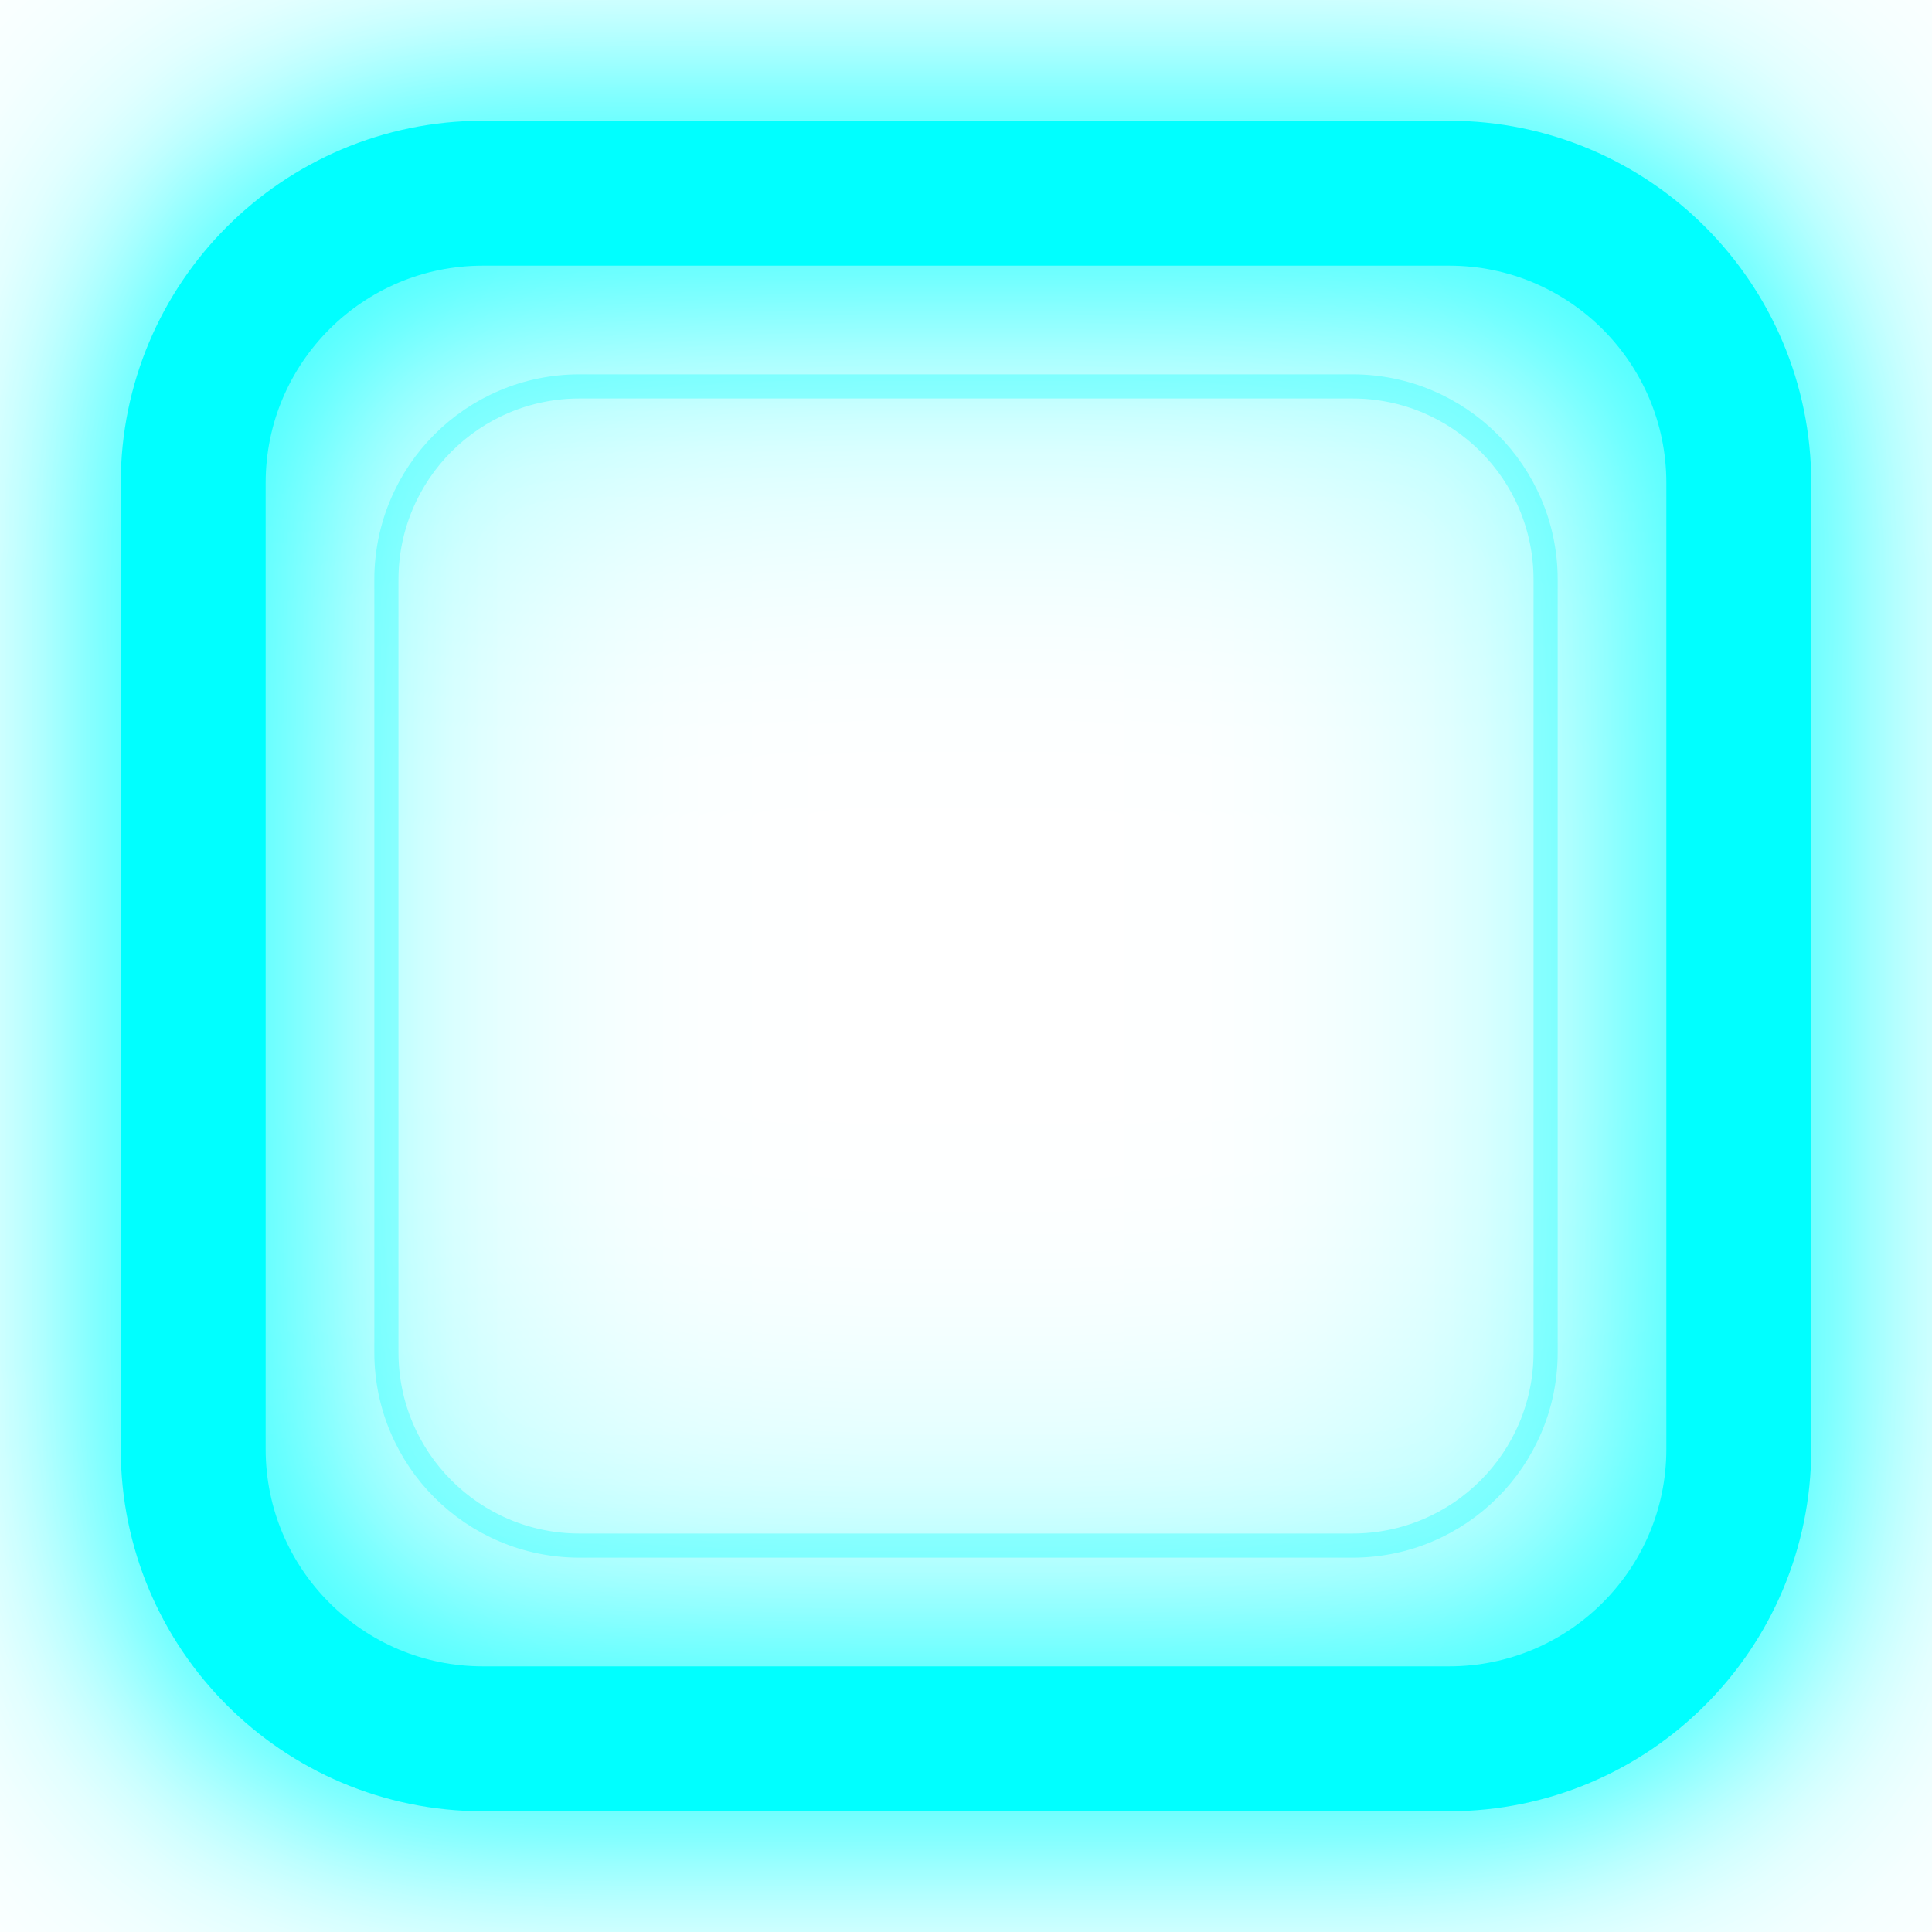
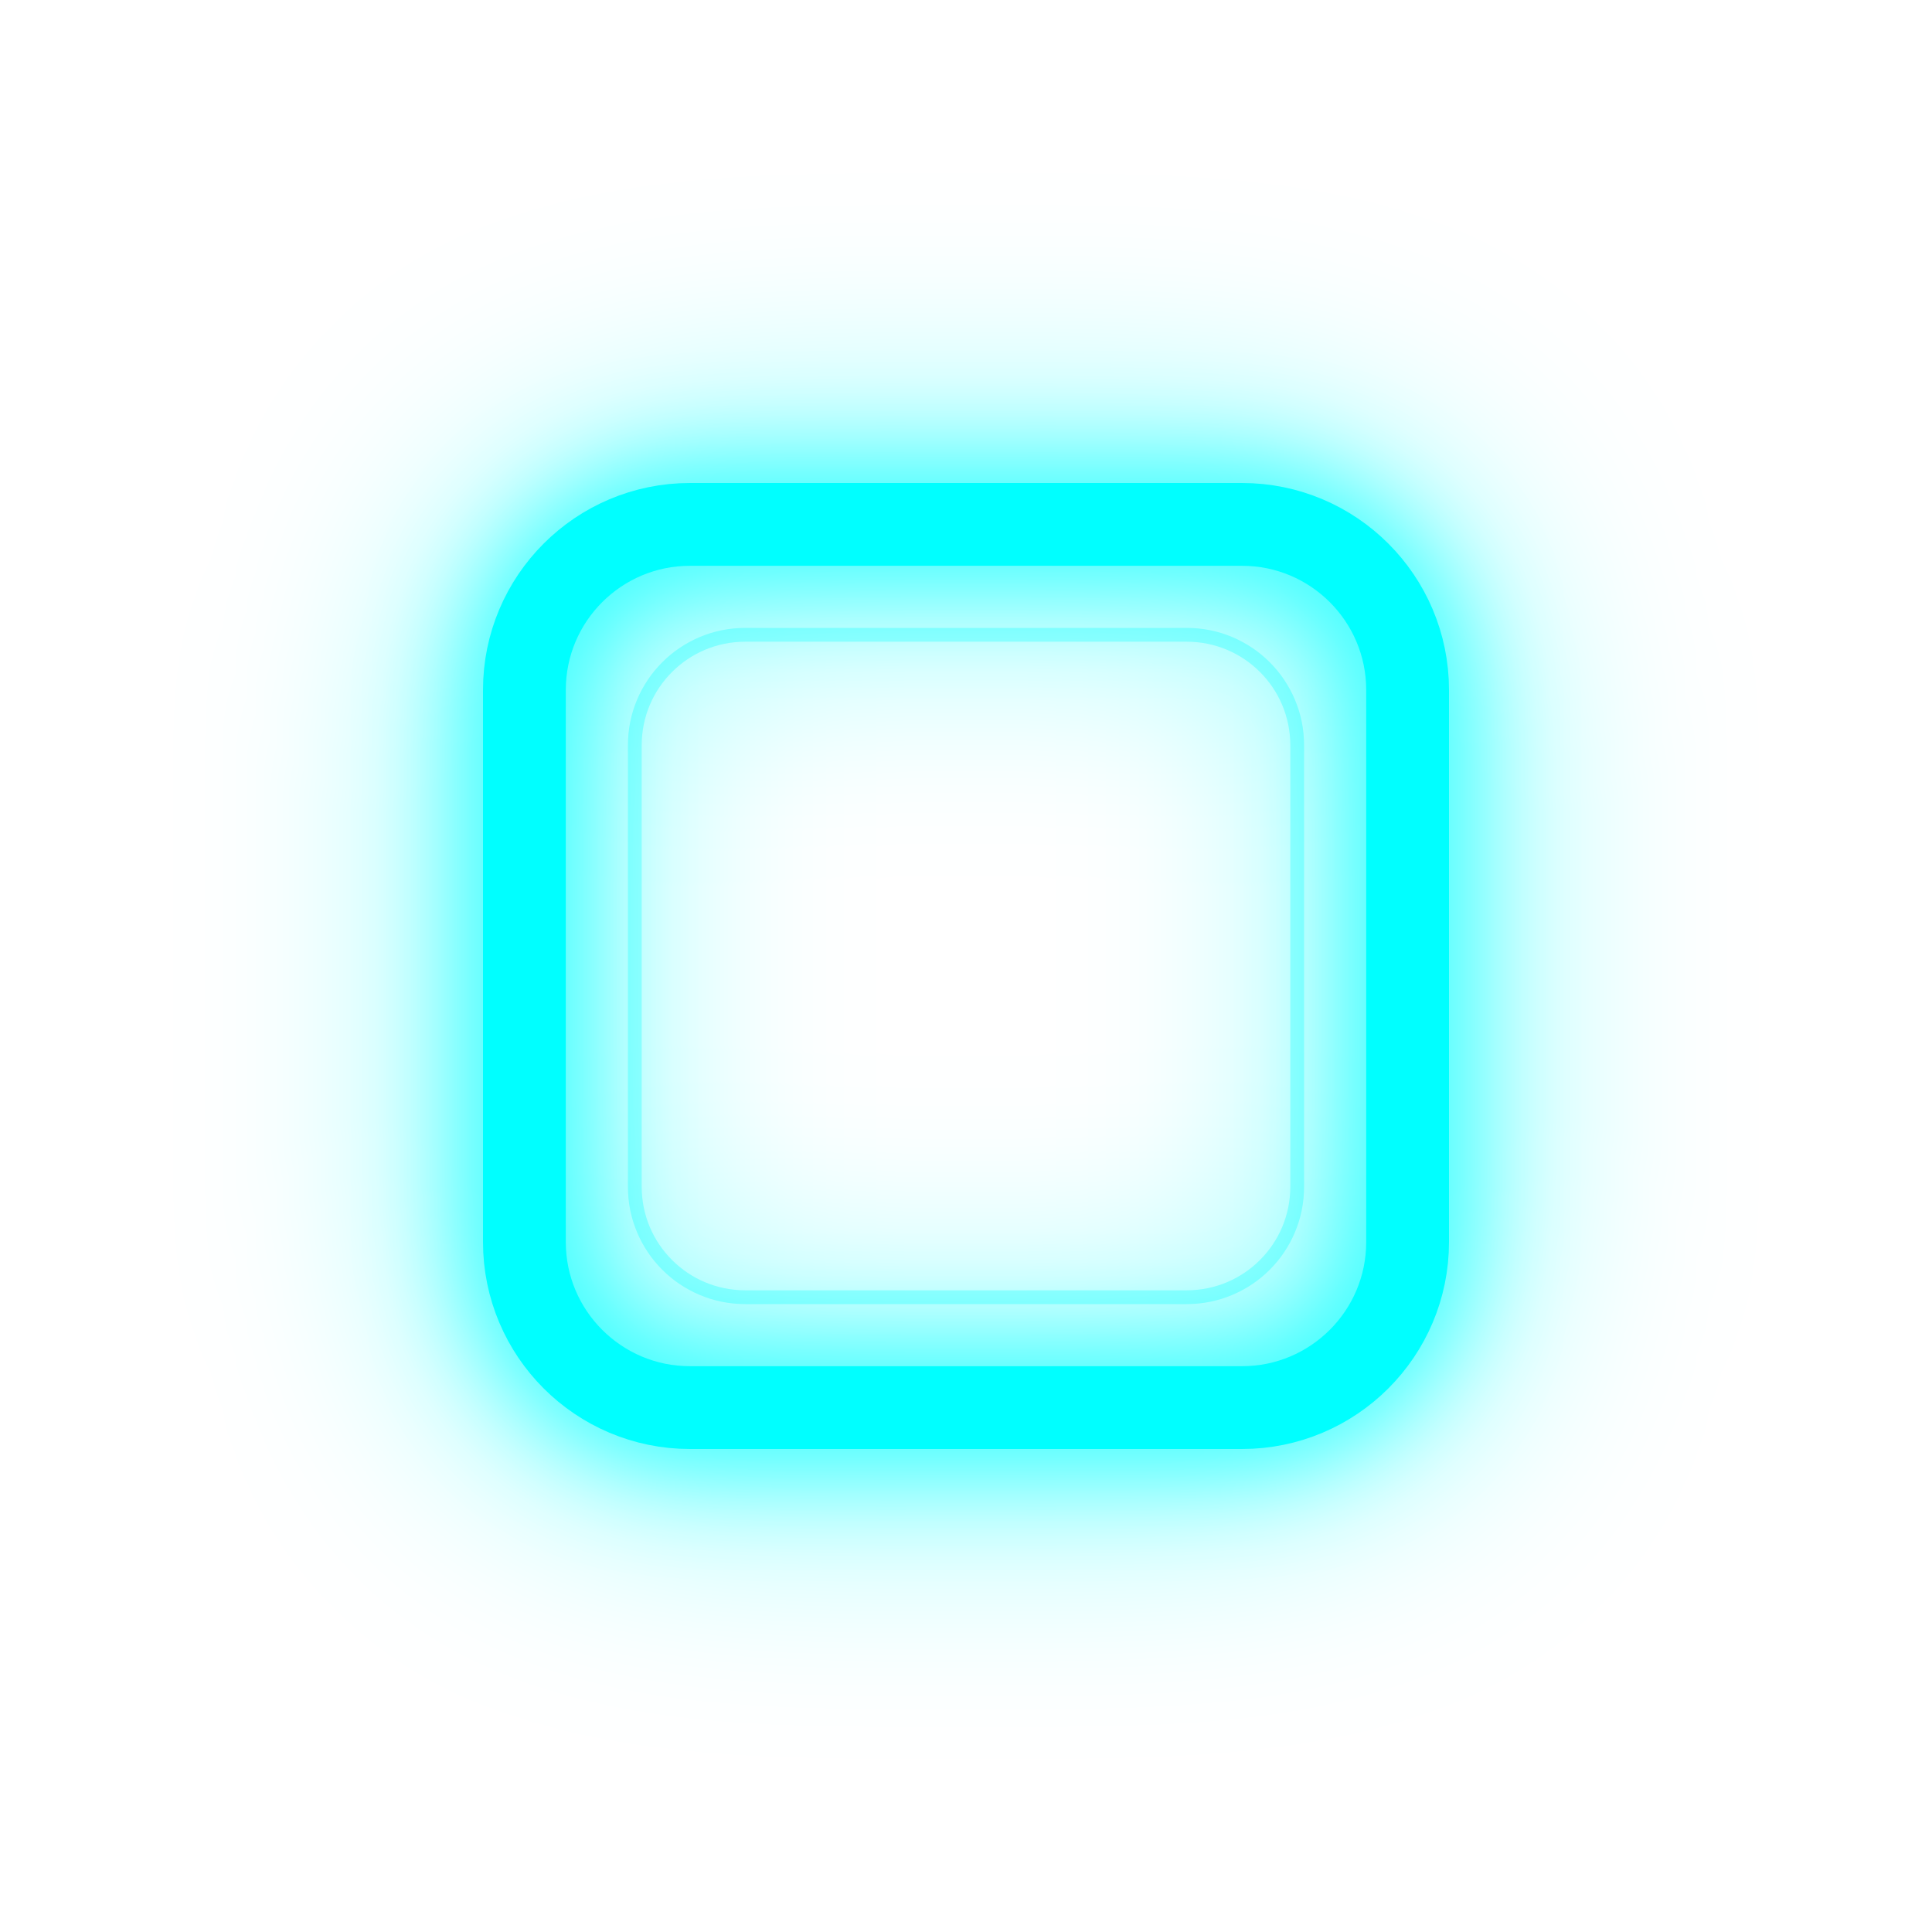
- <svg xmlns="http://www.w3.org/2000/svg" overflow="visible" viewBox="0 0 40 40" width="80" height="80">
+ <svg xmlns="http://www.w3.org/2000/svg" overflow="visible" viewBox="-15 -15 70 70" width="80" height="80">
  <defs>
-     <filter id="g" x="-50%" y="-50%" width="200%" height="200%">
+     <filter id="g" filterUnits="userSpaceOnUse" x="-500" y="-500" width="2000" height="2000">
      <feGaussianBlur stdDeviation="2" result="b1" />
      <feGaussianBlur stdDeviation="4" result="b2" />
      <feMerge>
        <feMergeNode in="b2" />
        <feMergeNode in="b1" />
        <feMergeNode in="SourceGraphic" />
      </feMerge>
    </filter>
  </defs>
  <rect x="4" y="4" width="32" height="32" rx="6" fill="none" stroke="#00ffff" stroke-width="3" filter="url(#g)" />
  <rect x="8" y="8" width="24" height="24" rx="4" fill="none" stroke="#00ffff" stroke-width="0.5" opacity="0.3" />
</svg>
